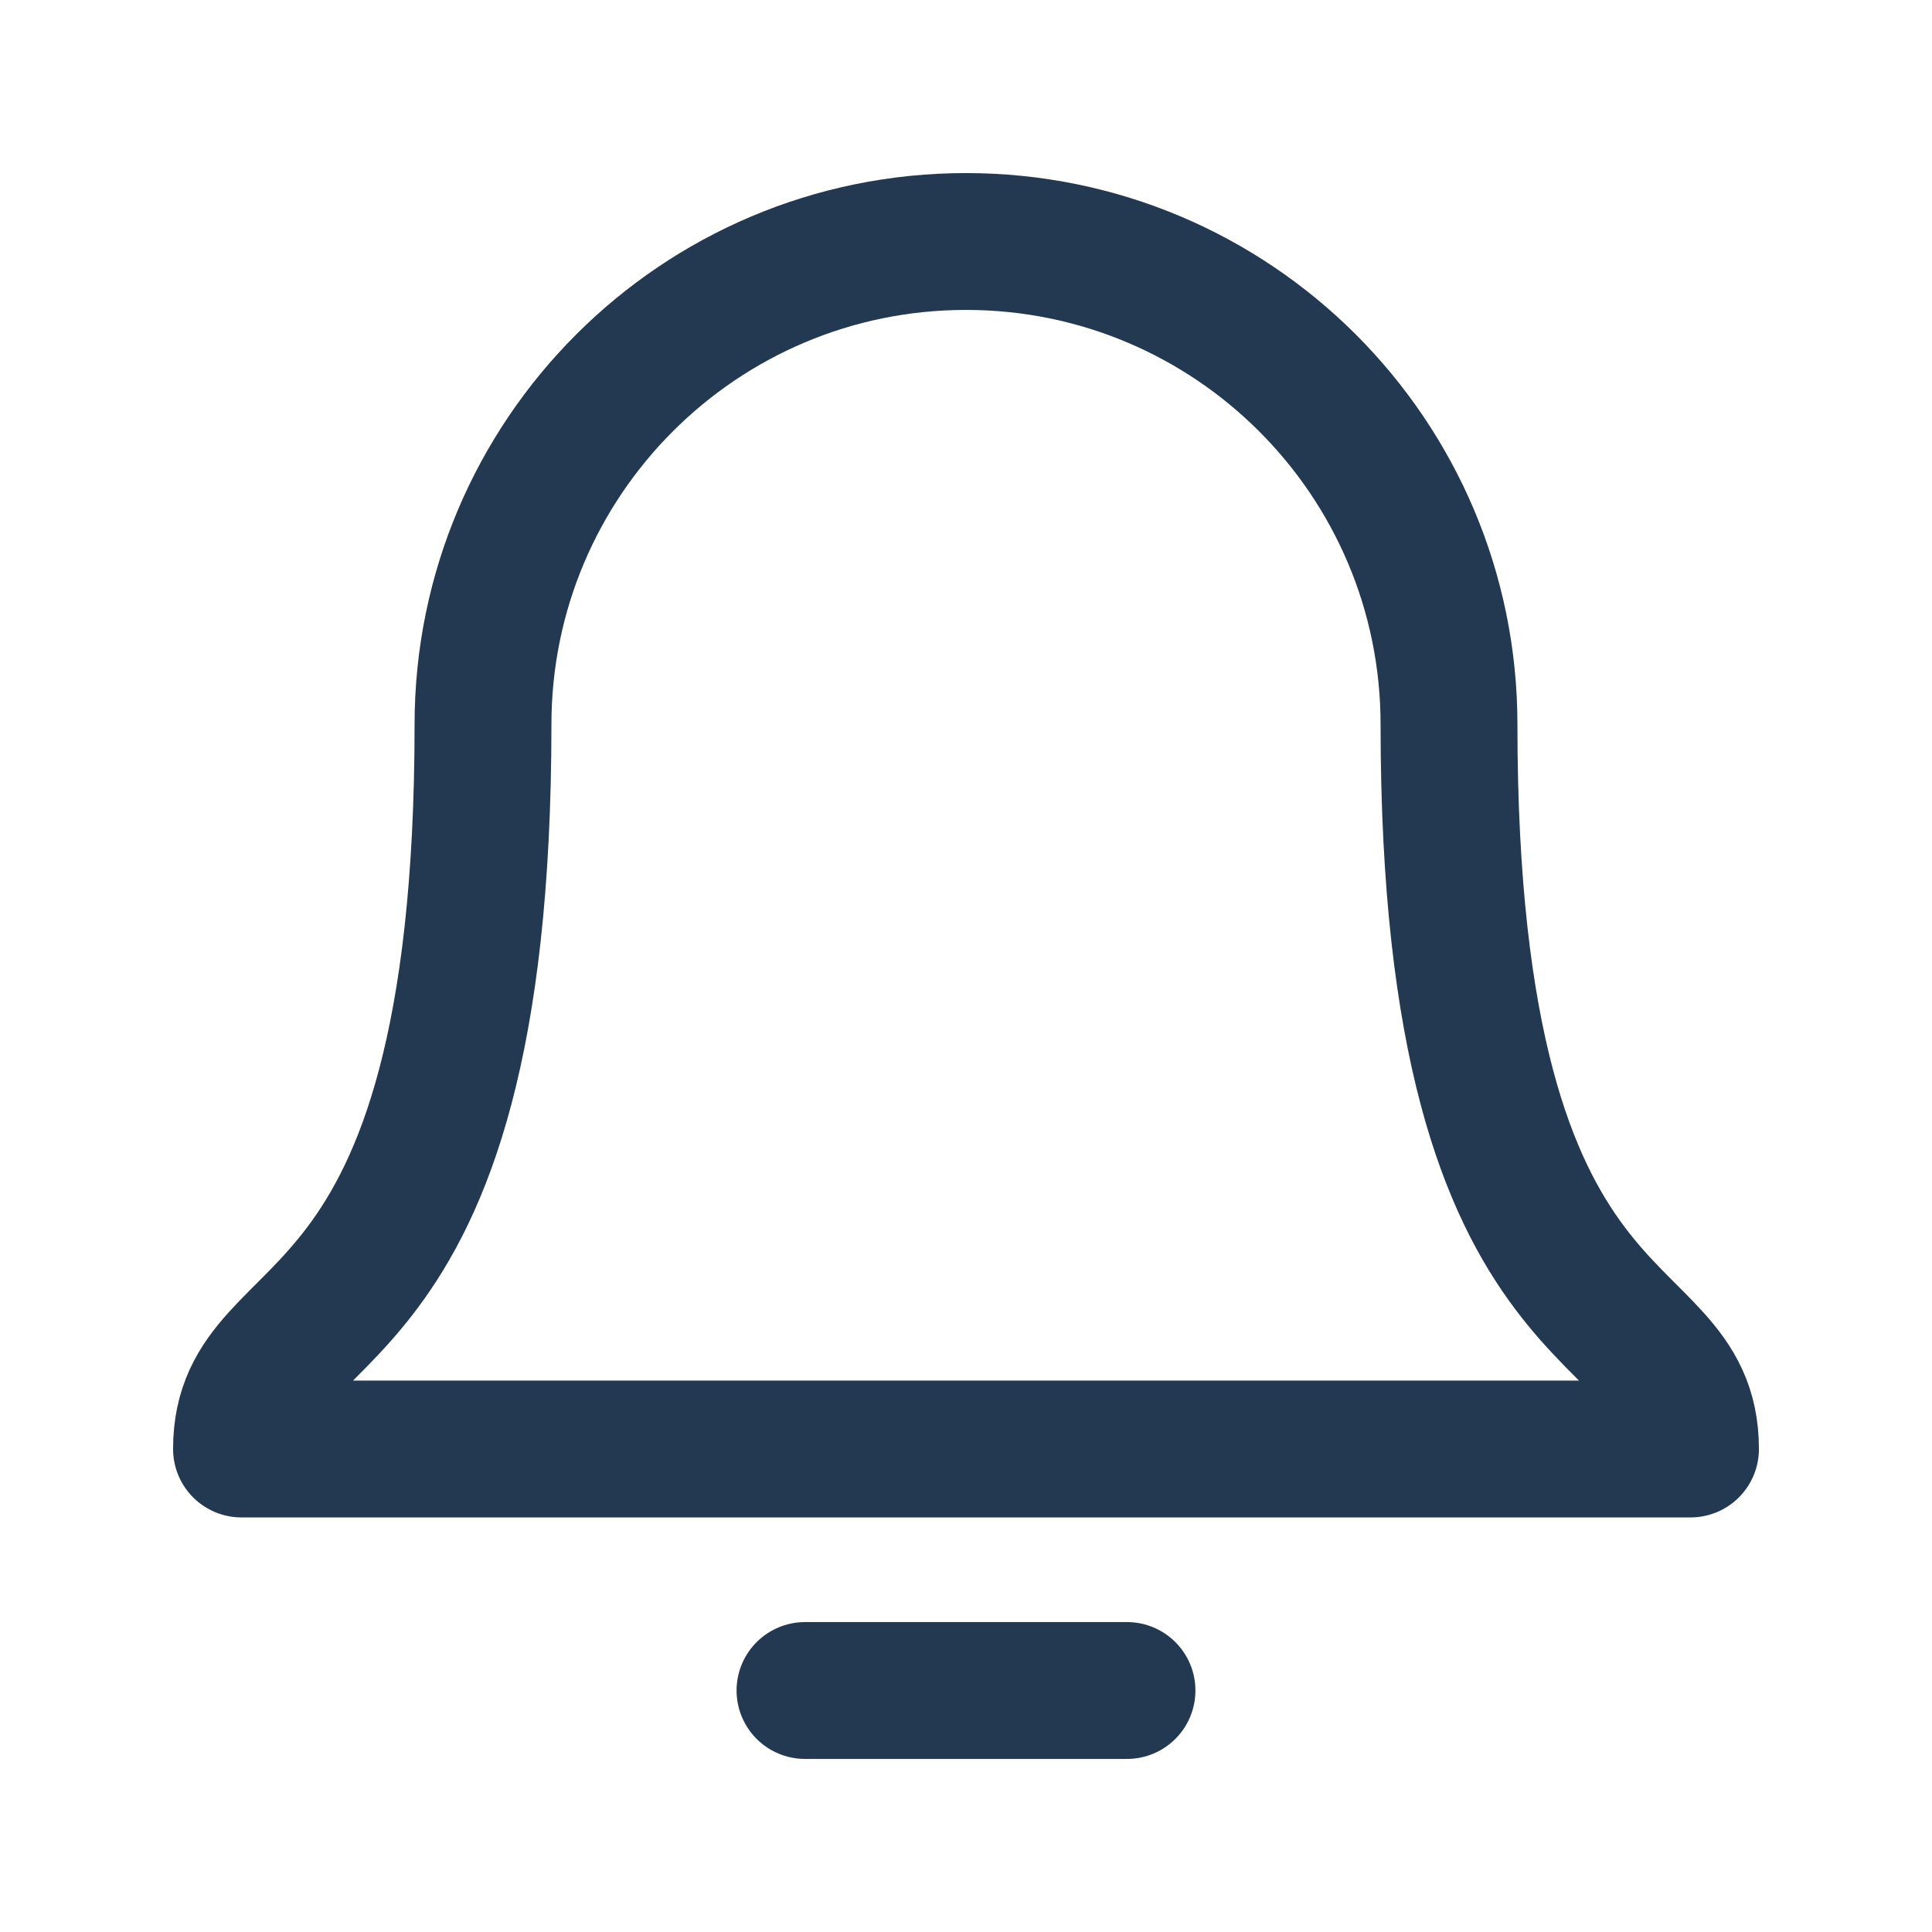
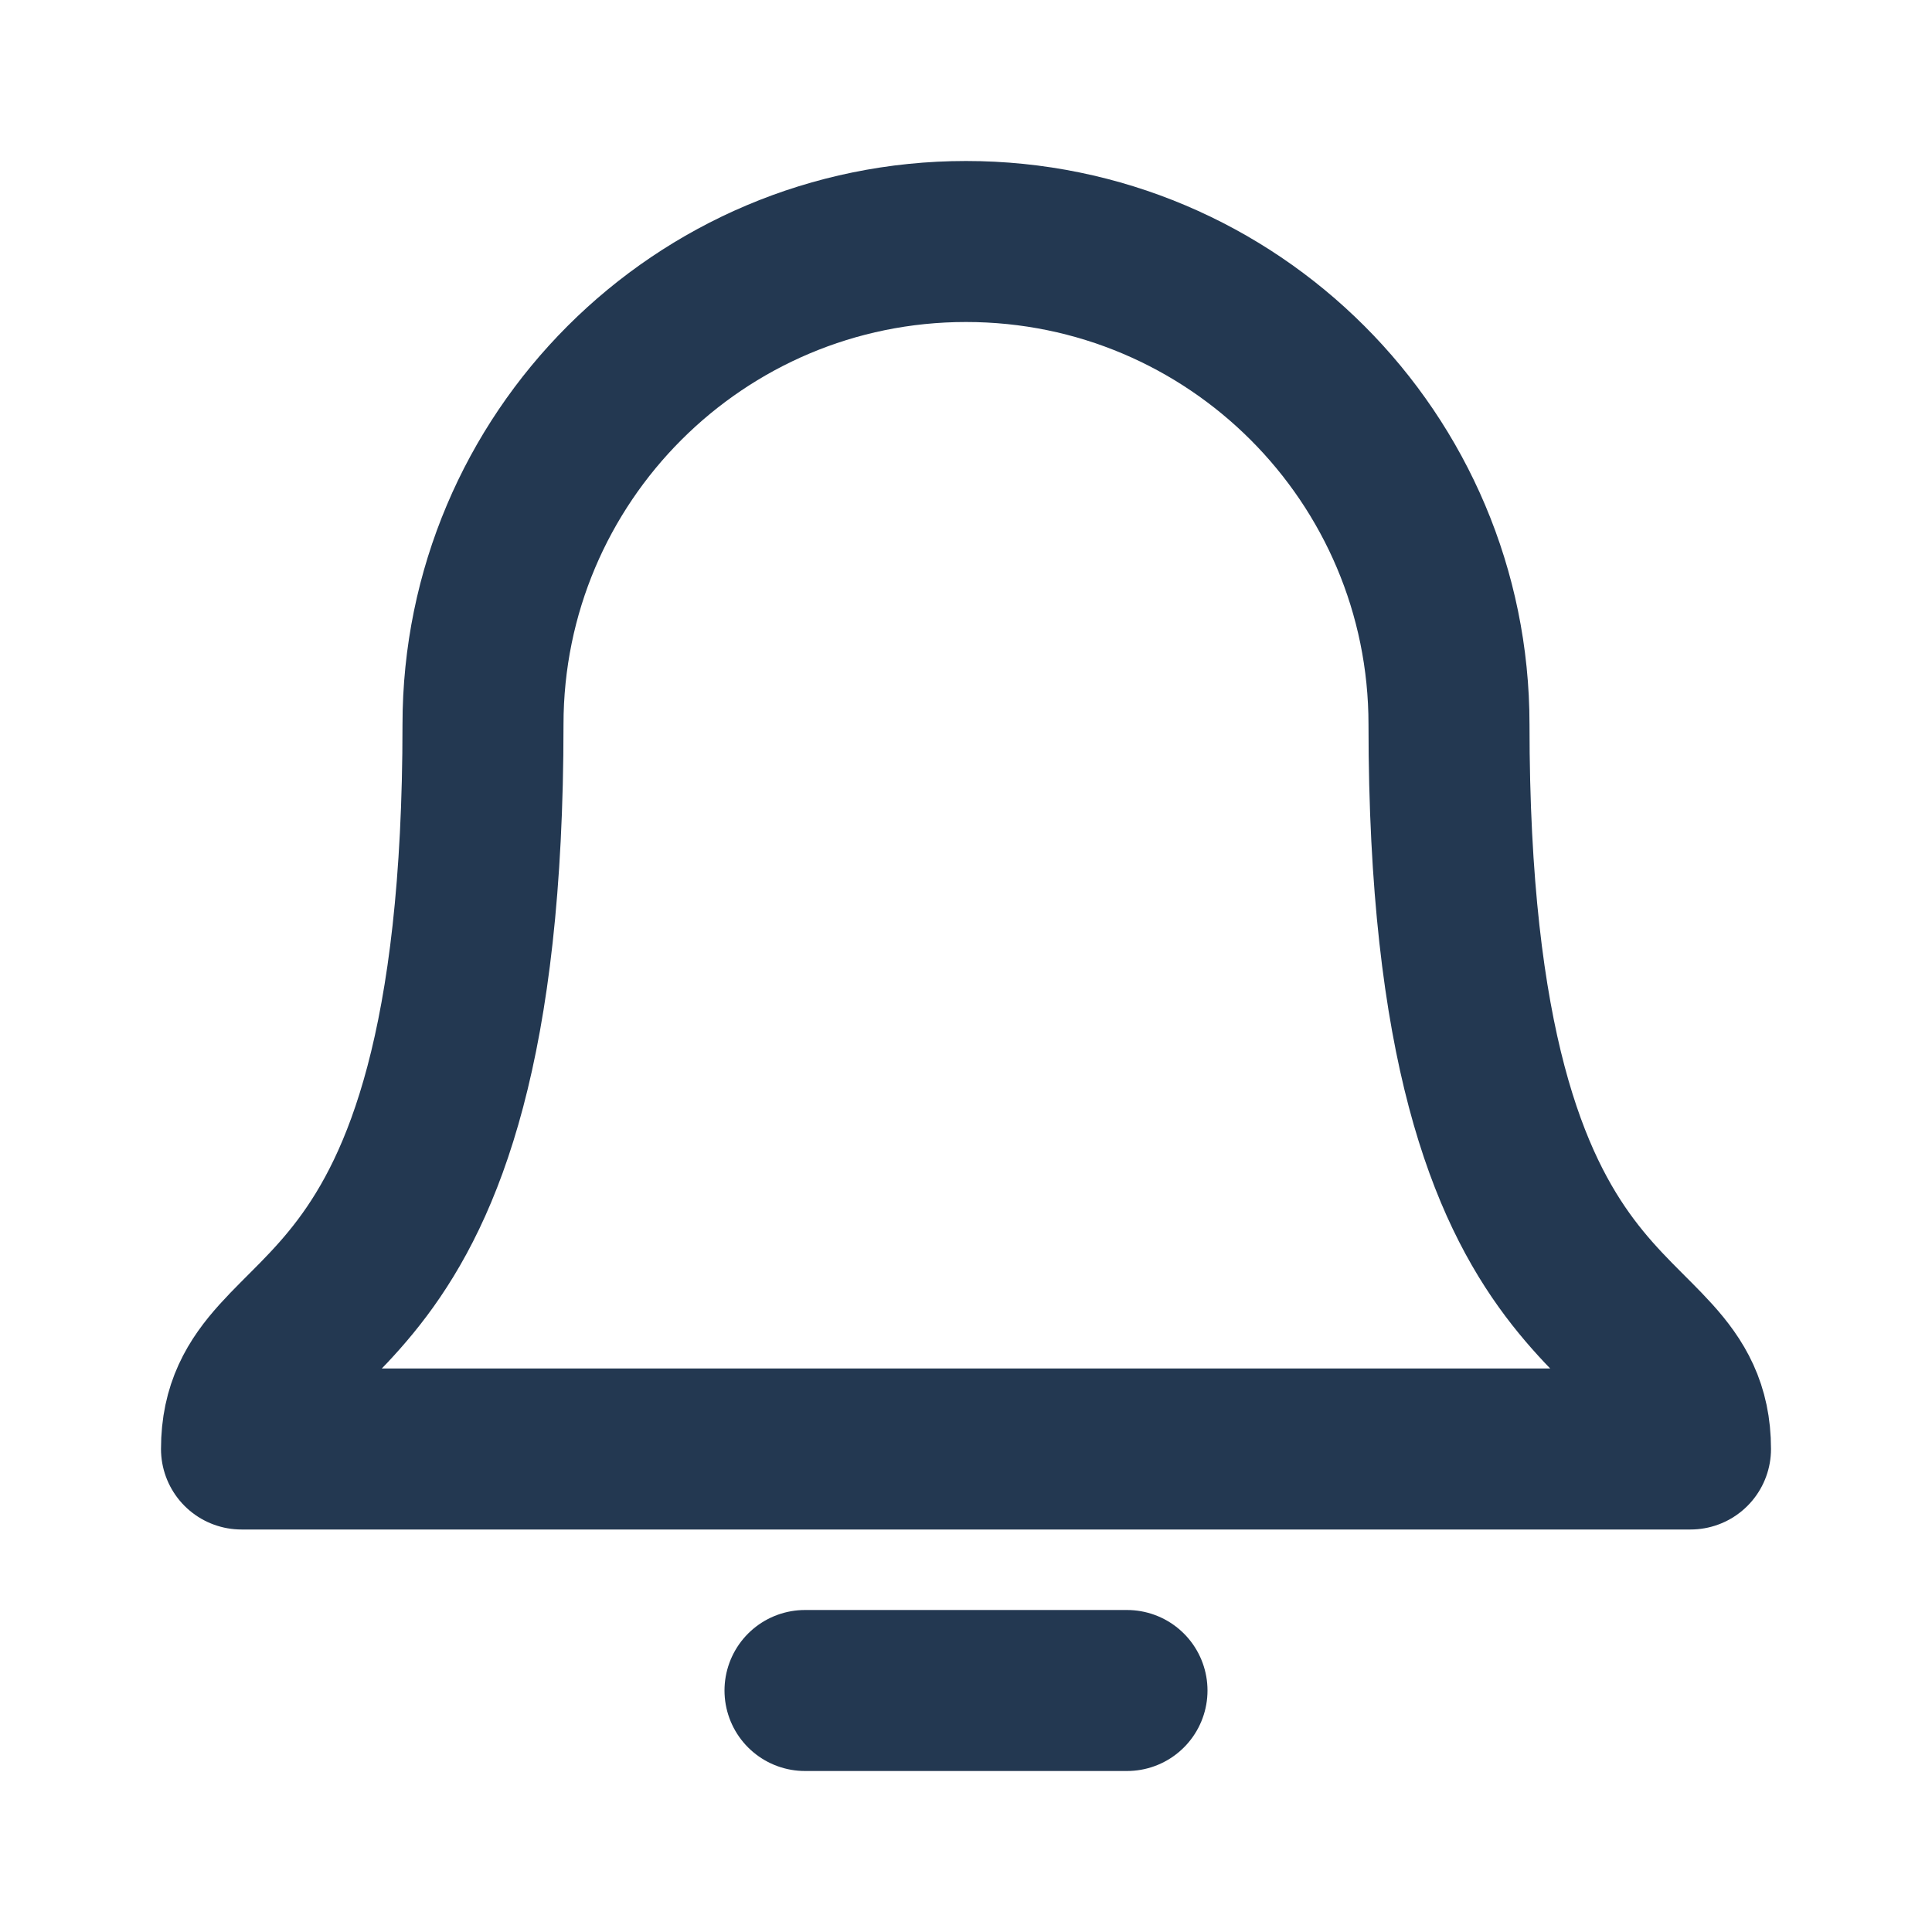
- <svg xmlns="http://www.w3.org/2000/svg" width="24" height="24" viewBox="0 0 24 24" fill="none" stroke="#233851" stroke-width="1.7" stroke-linecap="round" stroke-linejoin="round">
+ <svg xmlns="http://www.w3.org/2000/svg" width="24" height="24" viewBox="0 0 24 24" fill="none" stroke="#233851" stroke-width="2" stroke-linecap="round" stroke-linejoin="round">
  <path d="M6 9a6 6 0 0 1 12 0c0 8 3 7 3 9H3c0-2 3-1 3-9M10 21h4" />
</svg>
